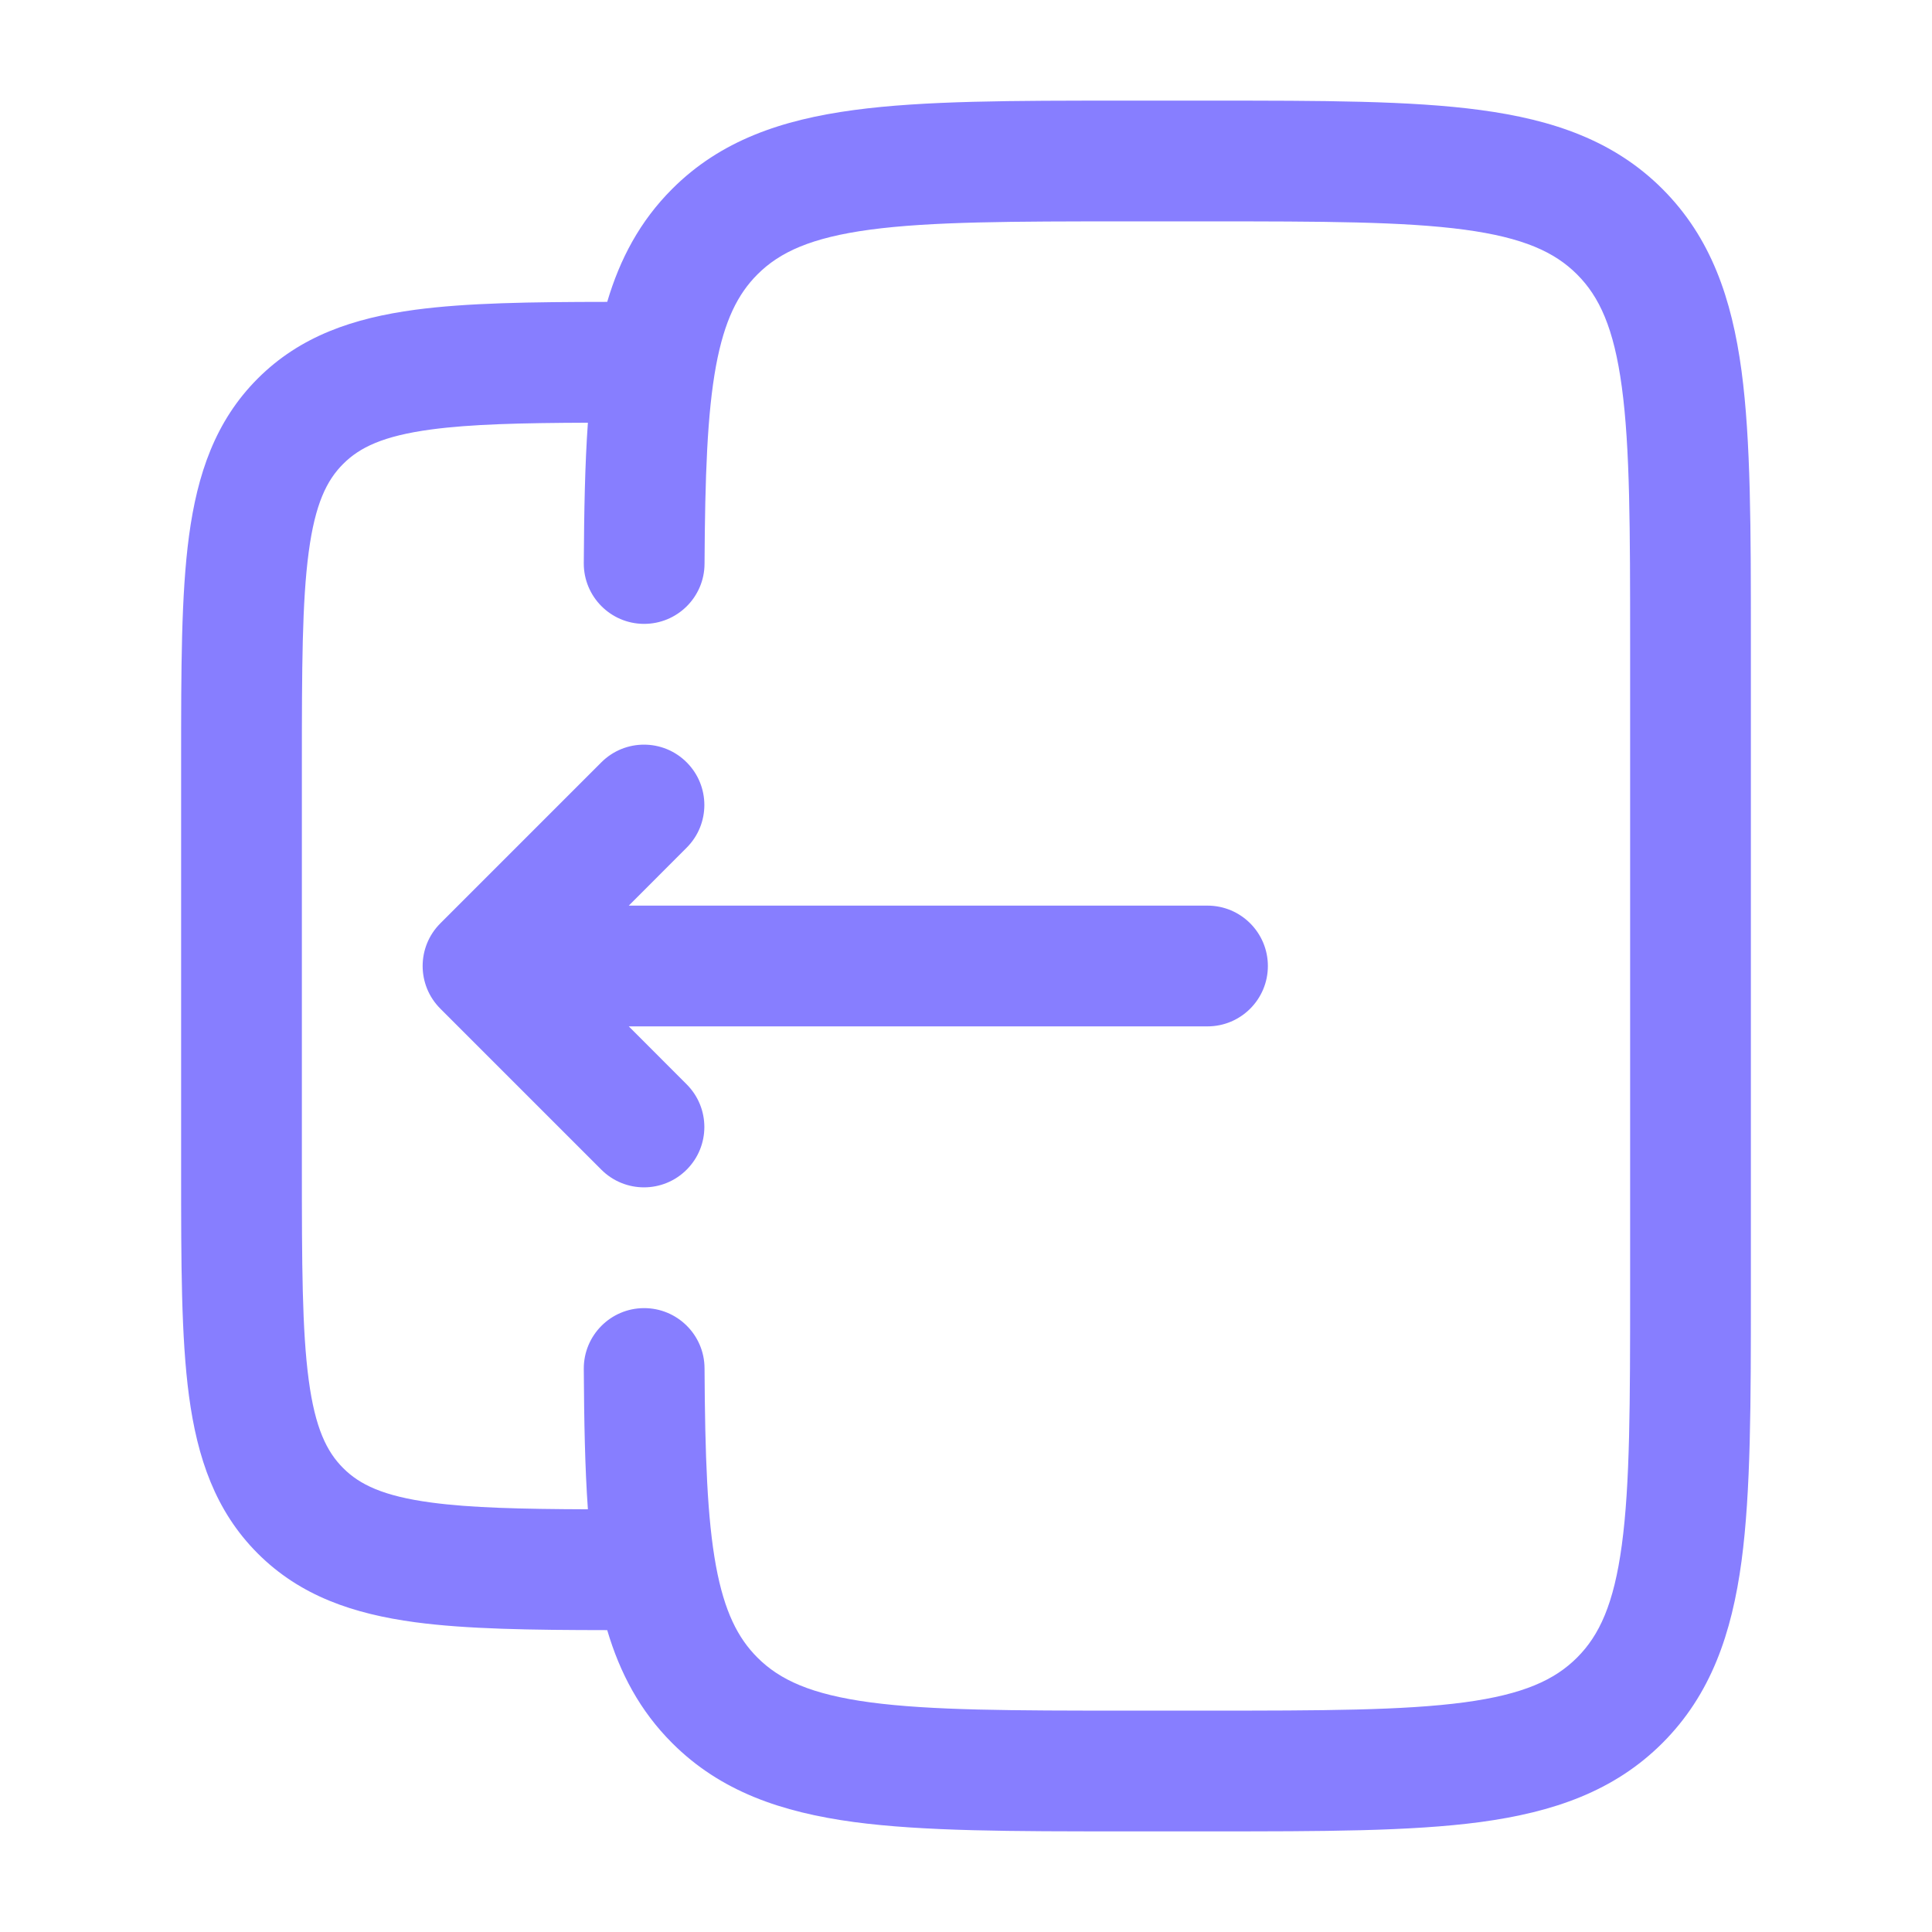
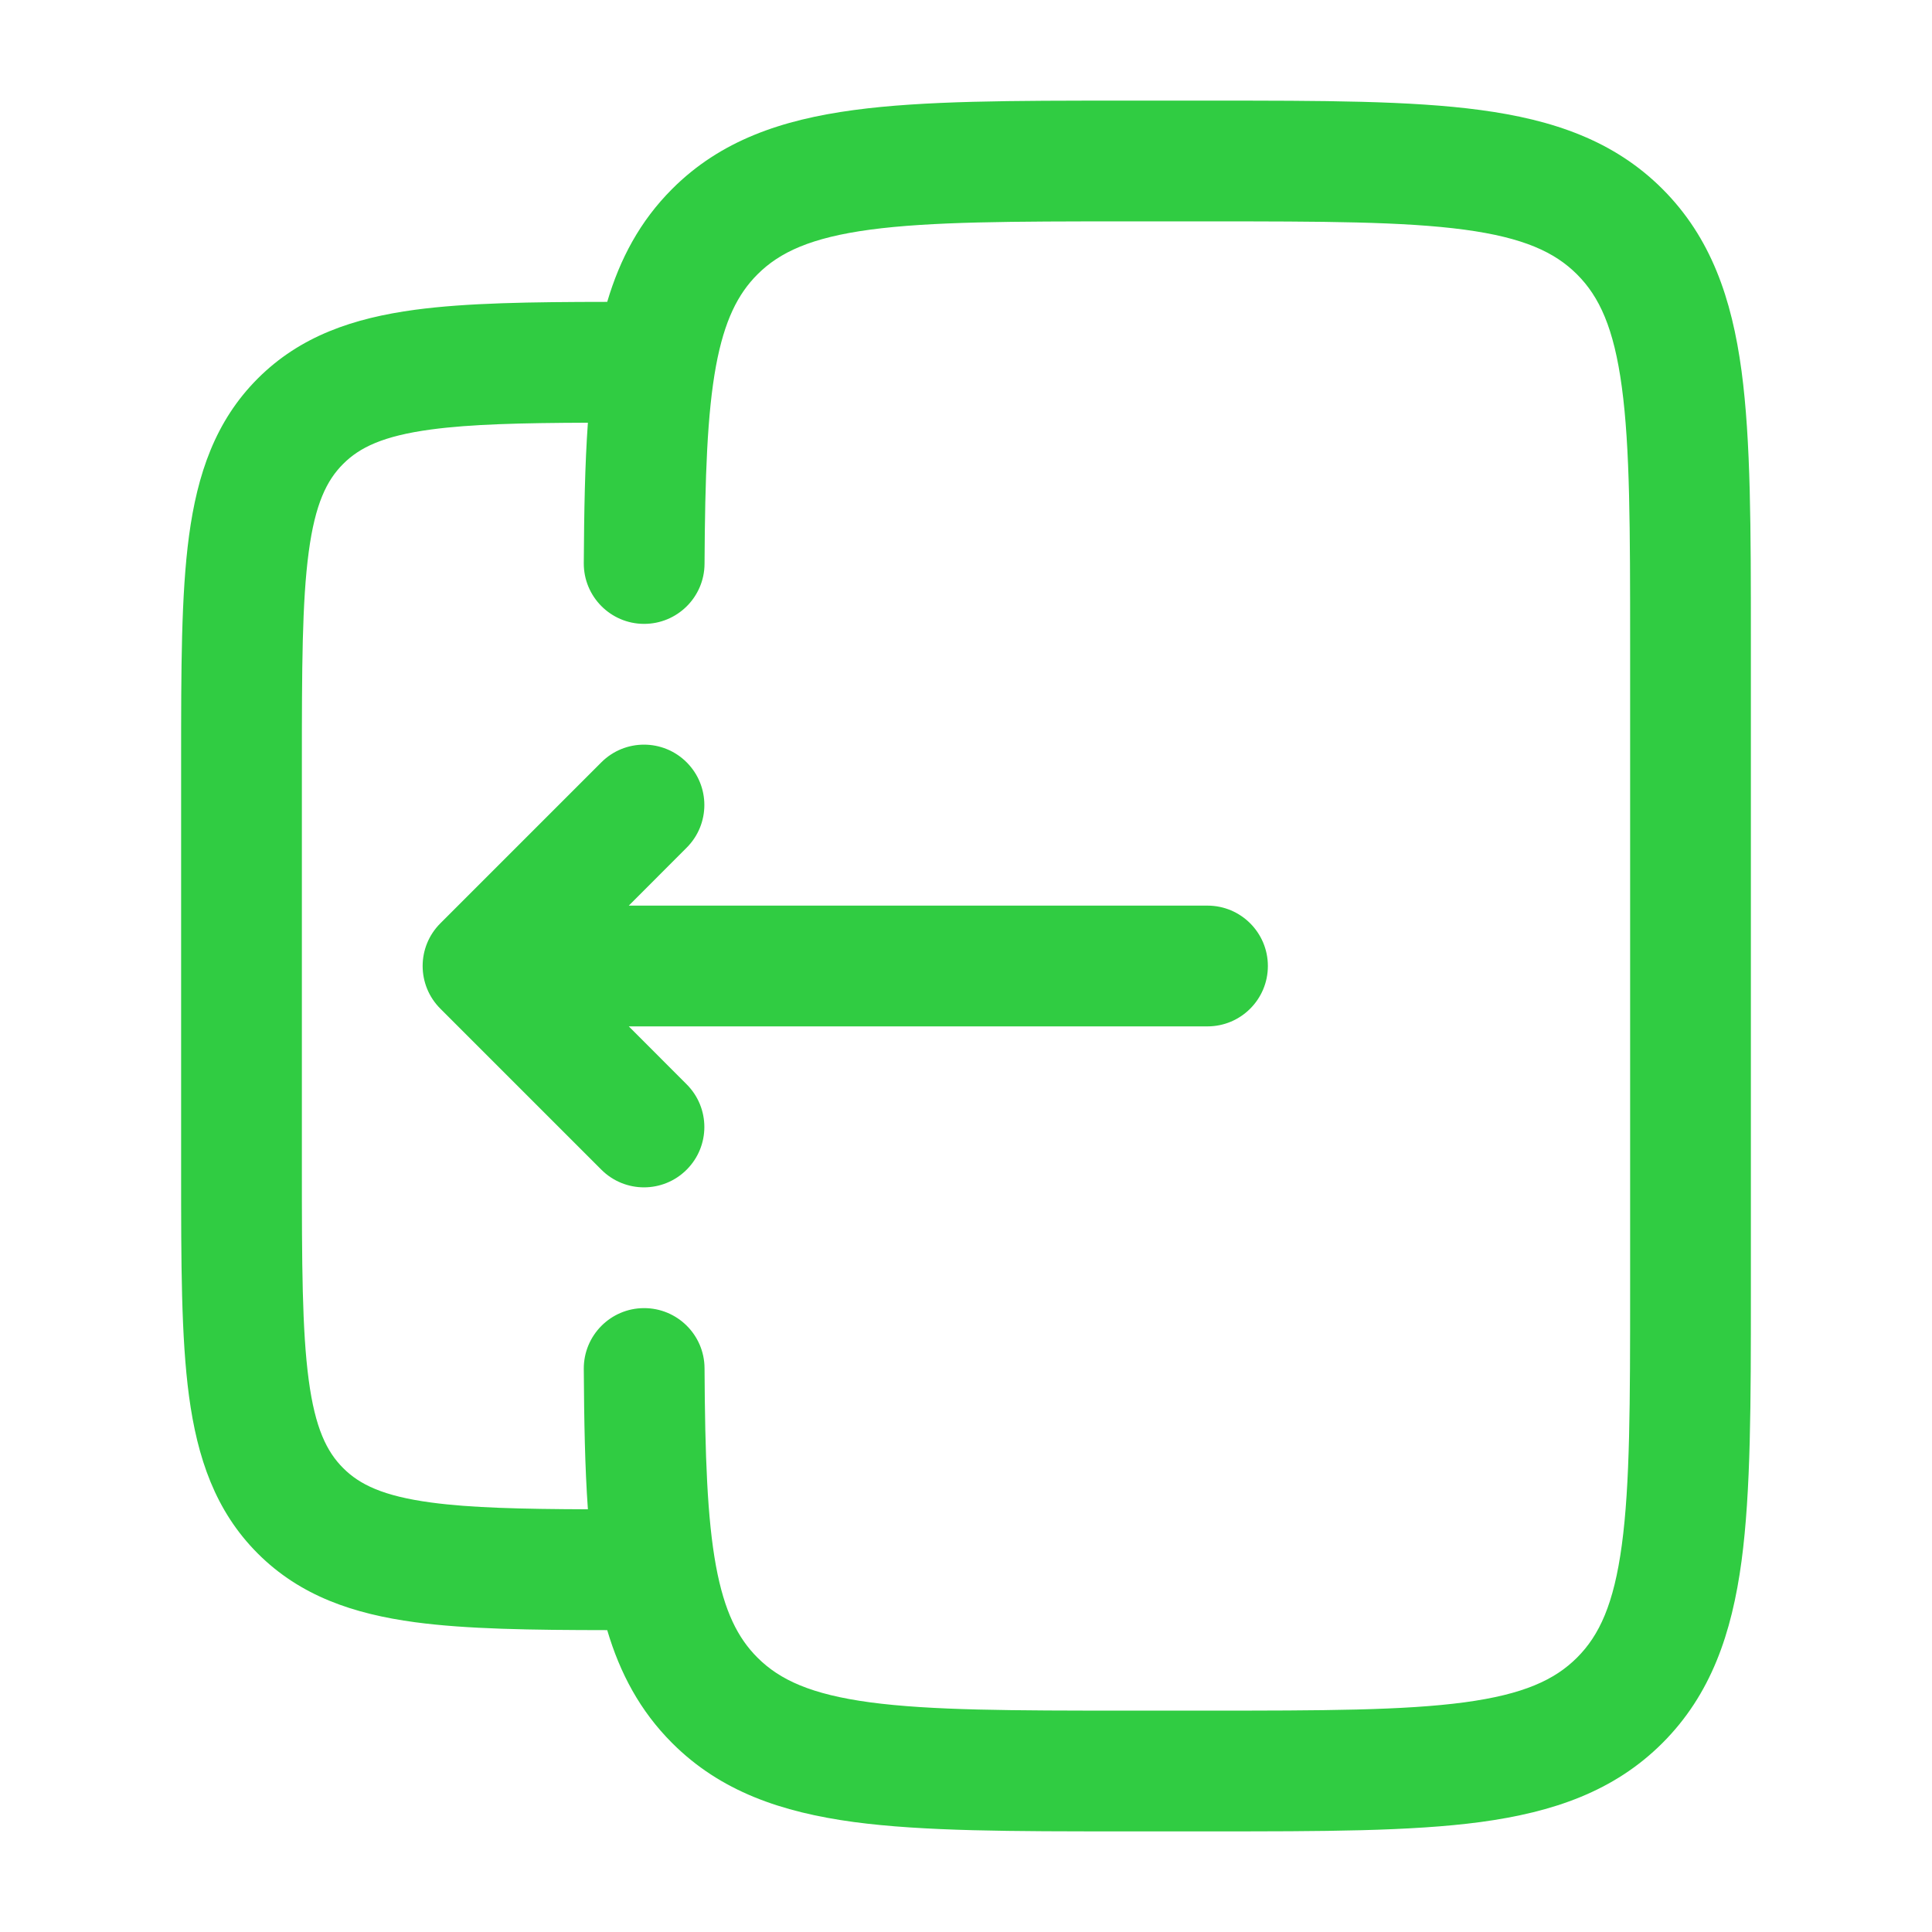
<svg xmlns="http://www.w3.org/2000/svg" width="24" height="24" viewBox="0 0 24 24" fill="none">
-   <path d="M5.47 12.53C5.177 12.237 5.177 11.763 5.47 11.47L7.47 9.47C7.763 9.177 8.237 9.177 8.53 9.47C8.823 9.763 8.823 10.237 8.53 10.53L7.811 11.25L15 11.25C15.414 11.25 15.75 11.586 15.75 12C15.75 12.414 15.414 12.75 15 12.75L7.811 12.75L8.53 13.47C8.823 13.763 8.823 14.237 8.53 14.53C8.237 14.823 7.763 14.823 7.47 14.53L5.47 12.53Z" fill="#877EFF" />
-   <path fill-rule="evenodd" clip-rule="evenodd" d="M13.945 1.25H15.055C16.423 1.25 17.525 1.25 18.392 1.367C19.292 1.488 20.05 1.746 20.652 2.348C21.254 2.95 21.513 3.708 21.634 4.608C21.75 5.475 21.75 6.578 21.75 7.945V16.055C21.75 17.422 21.75 18.525 21.634 19.392C21.513 20.292 21.254 21.05 20.652 21.652C20.05 22.254 19.292 22.512 18.392 22.634C17.525 22.75 16.423 22.75 15.055 22.75H13.945C12.578 22.75 11.475 22.75 10.608 22.634C9.708 22.512 8.95 22.254 8.349 21.652C7.95 21.253 7.701 20.784 7.543 20.25C6.592 20.249 5.799 20.238 5.157 20.152C4.393 20.049 3.731 19.827 3.202 19.298C2.673 18.769 2.451 18.107 2.348 17.343C2.25 16.612 2.25 15.687 2.25 14.554V9.446C2.25 8.313 2.25 7.388 2.348 6.657C2.451 5.893 2.673 5.231 3.202 4.702C3.731 4.173 4.393 3.951 5.157 3.848C5.799 3.762 6.592 3.751 7.543 3.75C7.701 3.216 7.95 2.747 8.349 2.348C8.95 1.746 9.708 1.488 10.608 1.367C11.475 1.25 12.578 1.25 13.945 1.25ZM7.252 17.004C7.256 17.649 7.266 18.229 7.303 18.749C6.468 18.746 5.848 18.731 5.357 18.665C4.759 18.585 4.466 18.441 4.263 18.237C4.059 18.034 3.915 17.741 3.835 17.143C3.752 16.524 3.75 15.7 3.75 14.5V9.5C3.75 8.3 3.752 7.476 3.835 6.857C3.915 6.259 4.059 5.966 4.263 5.763C4.466 5.559 4.759 5.415 5.357 5.335C5.848 5.269 6.468 5.254 7.303 5.251C7.266 5.771 7.256 6.351 7.252 6.996C7.25 7.41 7.584 7.748 7.998 7.75C8.412 7.752 8.75 7.418 8.752 7.004C8.758 5.911 8.786 5.136 8.894 4.547C8.999 3.981 9.166 3.652 9.409 3.409C9.686 3.132 10.075 2.952 10.808 2.853C11.564 2.752 12.565 2.75 14 2.75H15C16.436 2.75 17.437 2.752 18.192 2.853C18.926 2.952 19.314 3.132 19.591 3.409C19.868 3.686 20.048 4.074 20.147 4.808C20.249 5.563 20.25 6.565 20.25 8V16C20.25 17.435 20.249 18.436 20.147 19.192C20.048 19.926 19.868 20.314 19.591 20.591C19.314 20.868 18.926 21.048 18.192 21.147C17.437 21.248 16.436 21.25 15 21.25H14C12.565 21.25 11.564 21.248 10.808 21.147C10.075 21.048 9.686 20.868 9.409 20.591C9.166 20.348 8.999 20.02 8.894 19.453C8.786 18.864 8.758 18.089 8.752 16.996C8.75 16.582 8.412 16.248 7.998 16.25C7.584 16.252 7.25 16.59 7.252 17.004Z" fill="#877EFF" />
+   <path d="M5.47 12.53C5.177 12.237 5.177 11.763 5.47 11.47L7.47 9.47C7.763 9.177 8.237 9.177 8.53 9.47C8.823 9.763 8.823 10.237 8.53 10.53L7.811 11.25L15 11.25C15.414 11.25 15.75 11.586 15.75 12C15.75 12.414 15.414 12.75 15 12.75L7.811 12.75L8.53 13.47C8.823 13.763 8.823 14.237 8.53 14.53C8.237 14.823 7.763 14.823 7.47 14.53L5.47 12.53Z" fill="#30cc42" />
+   <path fill-rule="evenodd" clip-rule="evenodd" d="M13.945 1.25H15.055C16.423 1.25 17.525 1.25 18.392 1.367C19.292 1.488 20.05 1.746 20.652 2.348C21.254 2.95 21.513 3.708 21.634 4.608C21.75 5.475 21.75 6.578 21.75 7.945V16.055C21.75 17.422 21.75 18.525 21.634 19.392C21.513 20.292 21.254 21.05 20.652 21.652C20.05 22.254 19.292 22.512 18.392 22.634C17.525 22.75 16.423 22.75 15.055 22.75H13.945C12.578 22.75 11.475 22.75 10.608 22.634C9.708 22.512 8.95 22.254 8.349 21.652C7.95 21.253 7.701 20.784 7.543 20.25C6.592 20.249 5.799 20.238 5.157 20.152C4.393 20.049 3.731 19.827 3.202 19.298C2.673 18.769 2.451 18.107 2.348 17.343C2.25 16.612 2.25 15.687 2.25 14.554V9.446C2.25 8.313 2.25 7.388 2.348 6.657C2.451 5.893 2.673 5.231 3.202 4.702C3.731 4.173 4.393 3.951 5.157 3.848C5.799 3.762 6.592 3.751 7.543 3.75C7.701 3.216 7.95 2.747 8.349 2.348C8.95 1.746 9.708 1.488 10.608 1.367C11.475 1.25 12.578 1.25 13.945 1.25ZM7.252 17.004C7.256 17.649 7.266 18.229 7.303 18.749C6.468 18.746 5.848 18.731 5.357 18.665C4.759 18.585 4.466 18.441 4.263 18.237C4.059 18.034 3.915 17.741 3.835 17.143C3.752 16.524 3.75 15.7 3.75 14.5V9.5C3.75 8.3 3.752 7.476 3.835 6.857C3.915 6.259 4.059 5.966 4.263 5.763C4.466 5.559 4.759 5.415 5.357 5.335C5.848 5.269 6.468 5.254 7.303 5.251C7.266 5.771 7.256 6.351 7.252 6.996C7.25 7.41 7.584 7.748 7.998 7.75C8.412 7.752 8.75 7.418 8.752 7.004C8.758 5.911 8.786 5.136 8.894 4.547C8.999 3.981 9.166 3.652 9.409 3.409C9.686 3.132 10.075 2.952 10.808 2.853C11.564 2.752 12.565 2.75 14 2.75H15C16.436 2.75 17.437 2.752 18.192 2.853C18.926 2.952 19.314 3.132 19.591 3.409C19.868 3.686 20.048 4.074 20.147 4.808C20.249 5.563 20.25 6.565 20.25 8V16C20.25 17.435 20.249 18.436 20.147 19.192C20.048 19.926 19.868 20.314 19.591 20.591C19.314 20.868 18.926 21.048 18.192 21.147C17.437 21.248 16.436 21.25 15 21.25H14C12.565 21.25 11.564 21.248 10.808 21.147C10.075 21.048 9.686 20.868 9.409 20.591C9.166 20.348 8.999 20.02 8.894 19.453C8.786 18.864 8.758 18.089 8.752 16.996C8.75 16.582 8.412 16.248 7.998 16.25C7.584 16.252 7.25 16.59 7.252 17.004Z" fill="#30cc42" />
</svg>
